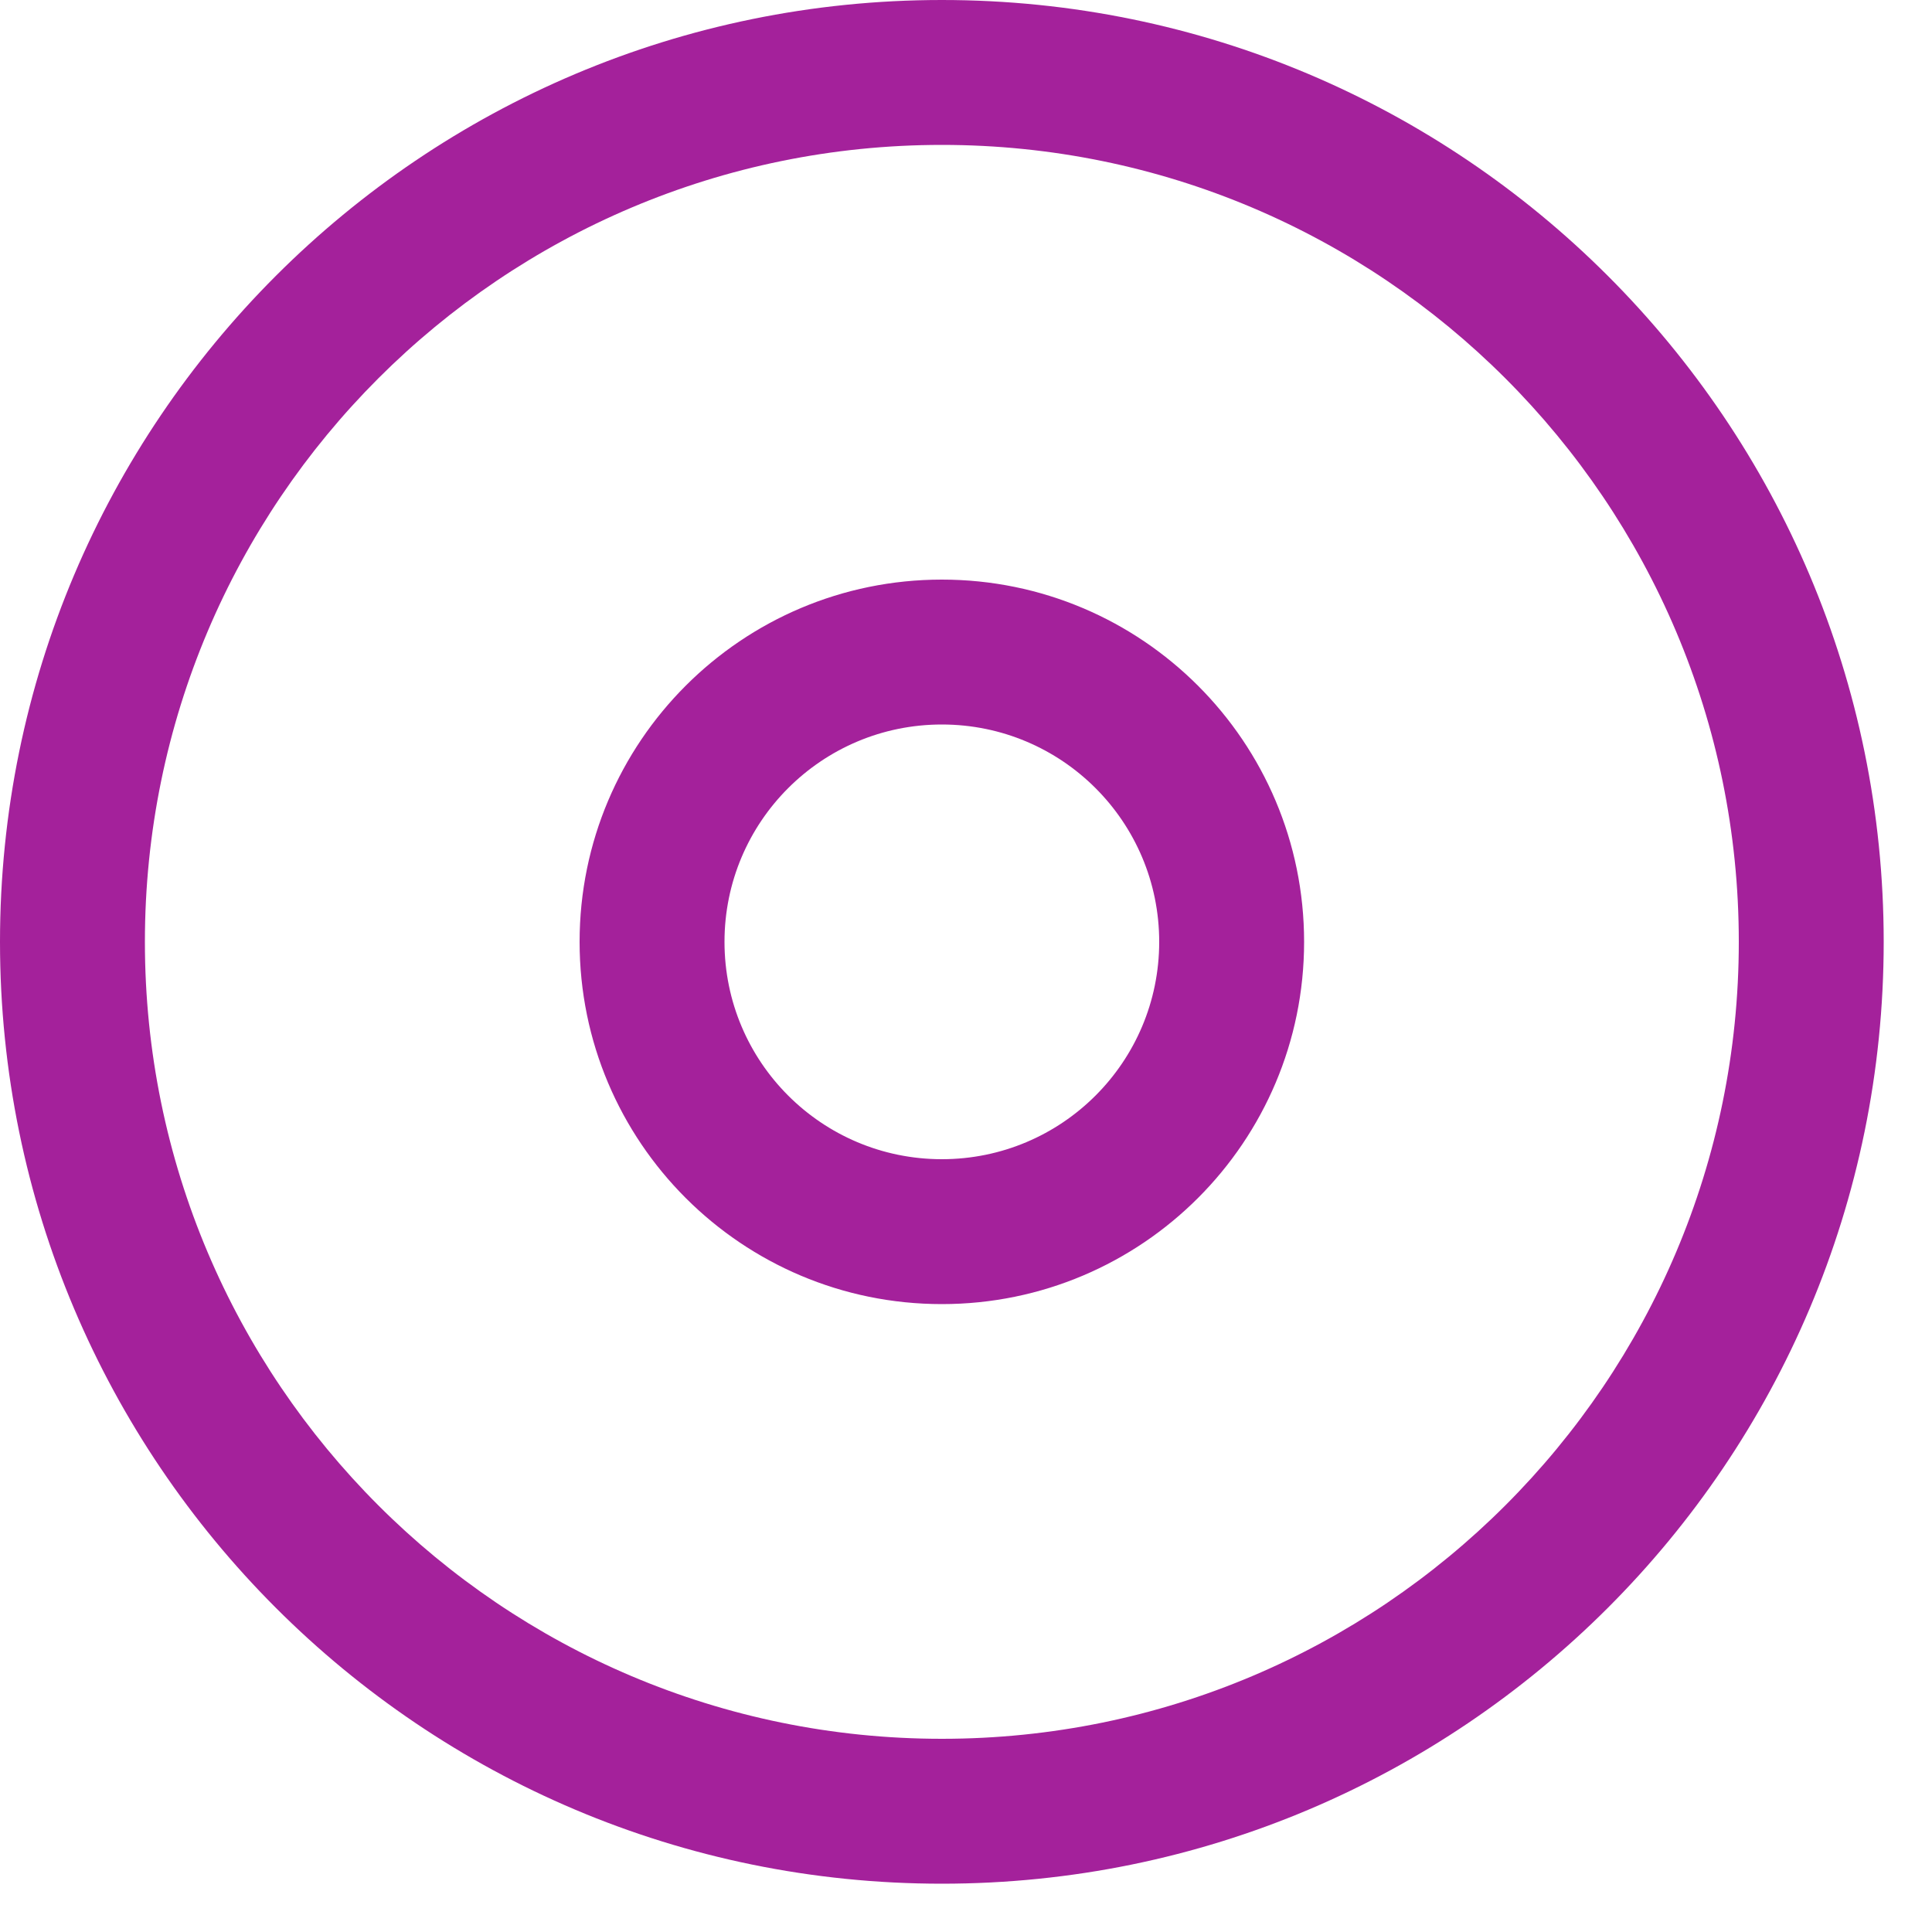
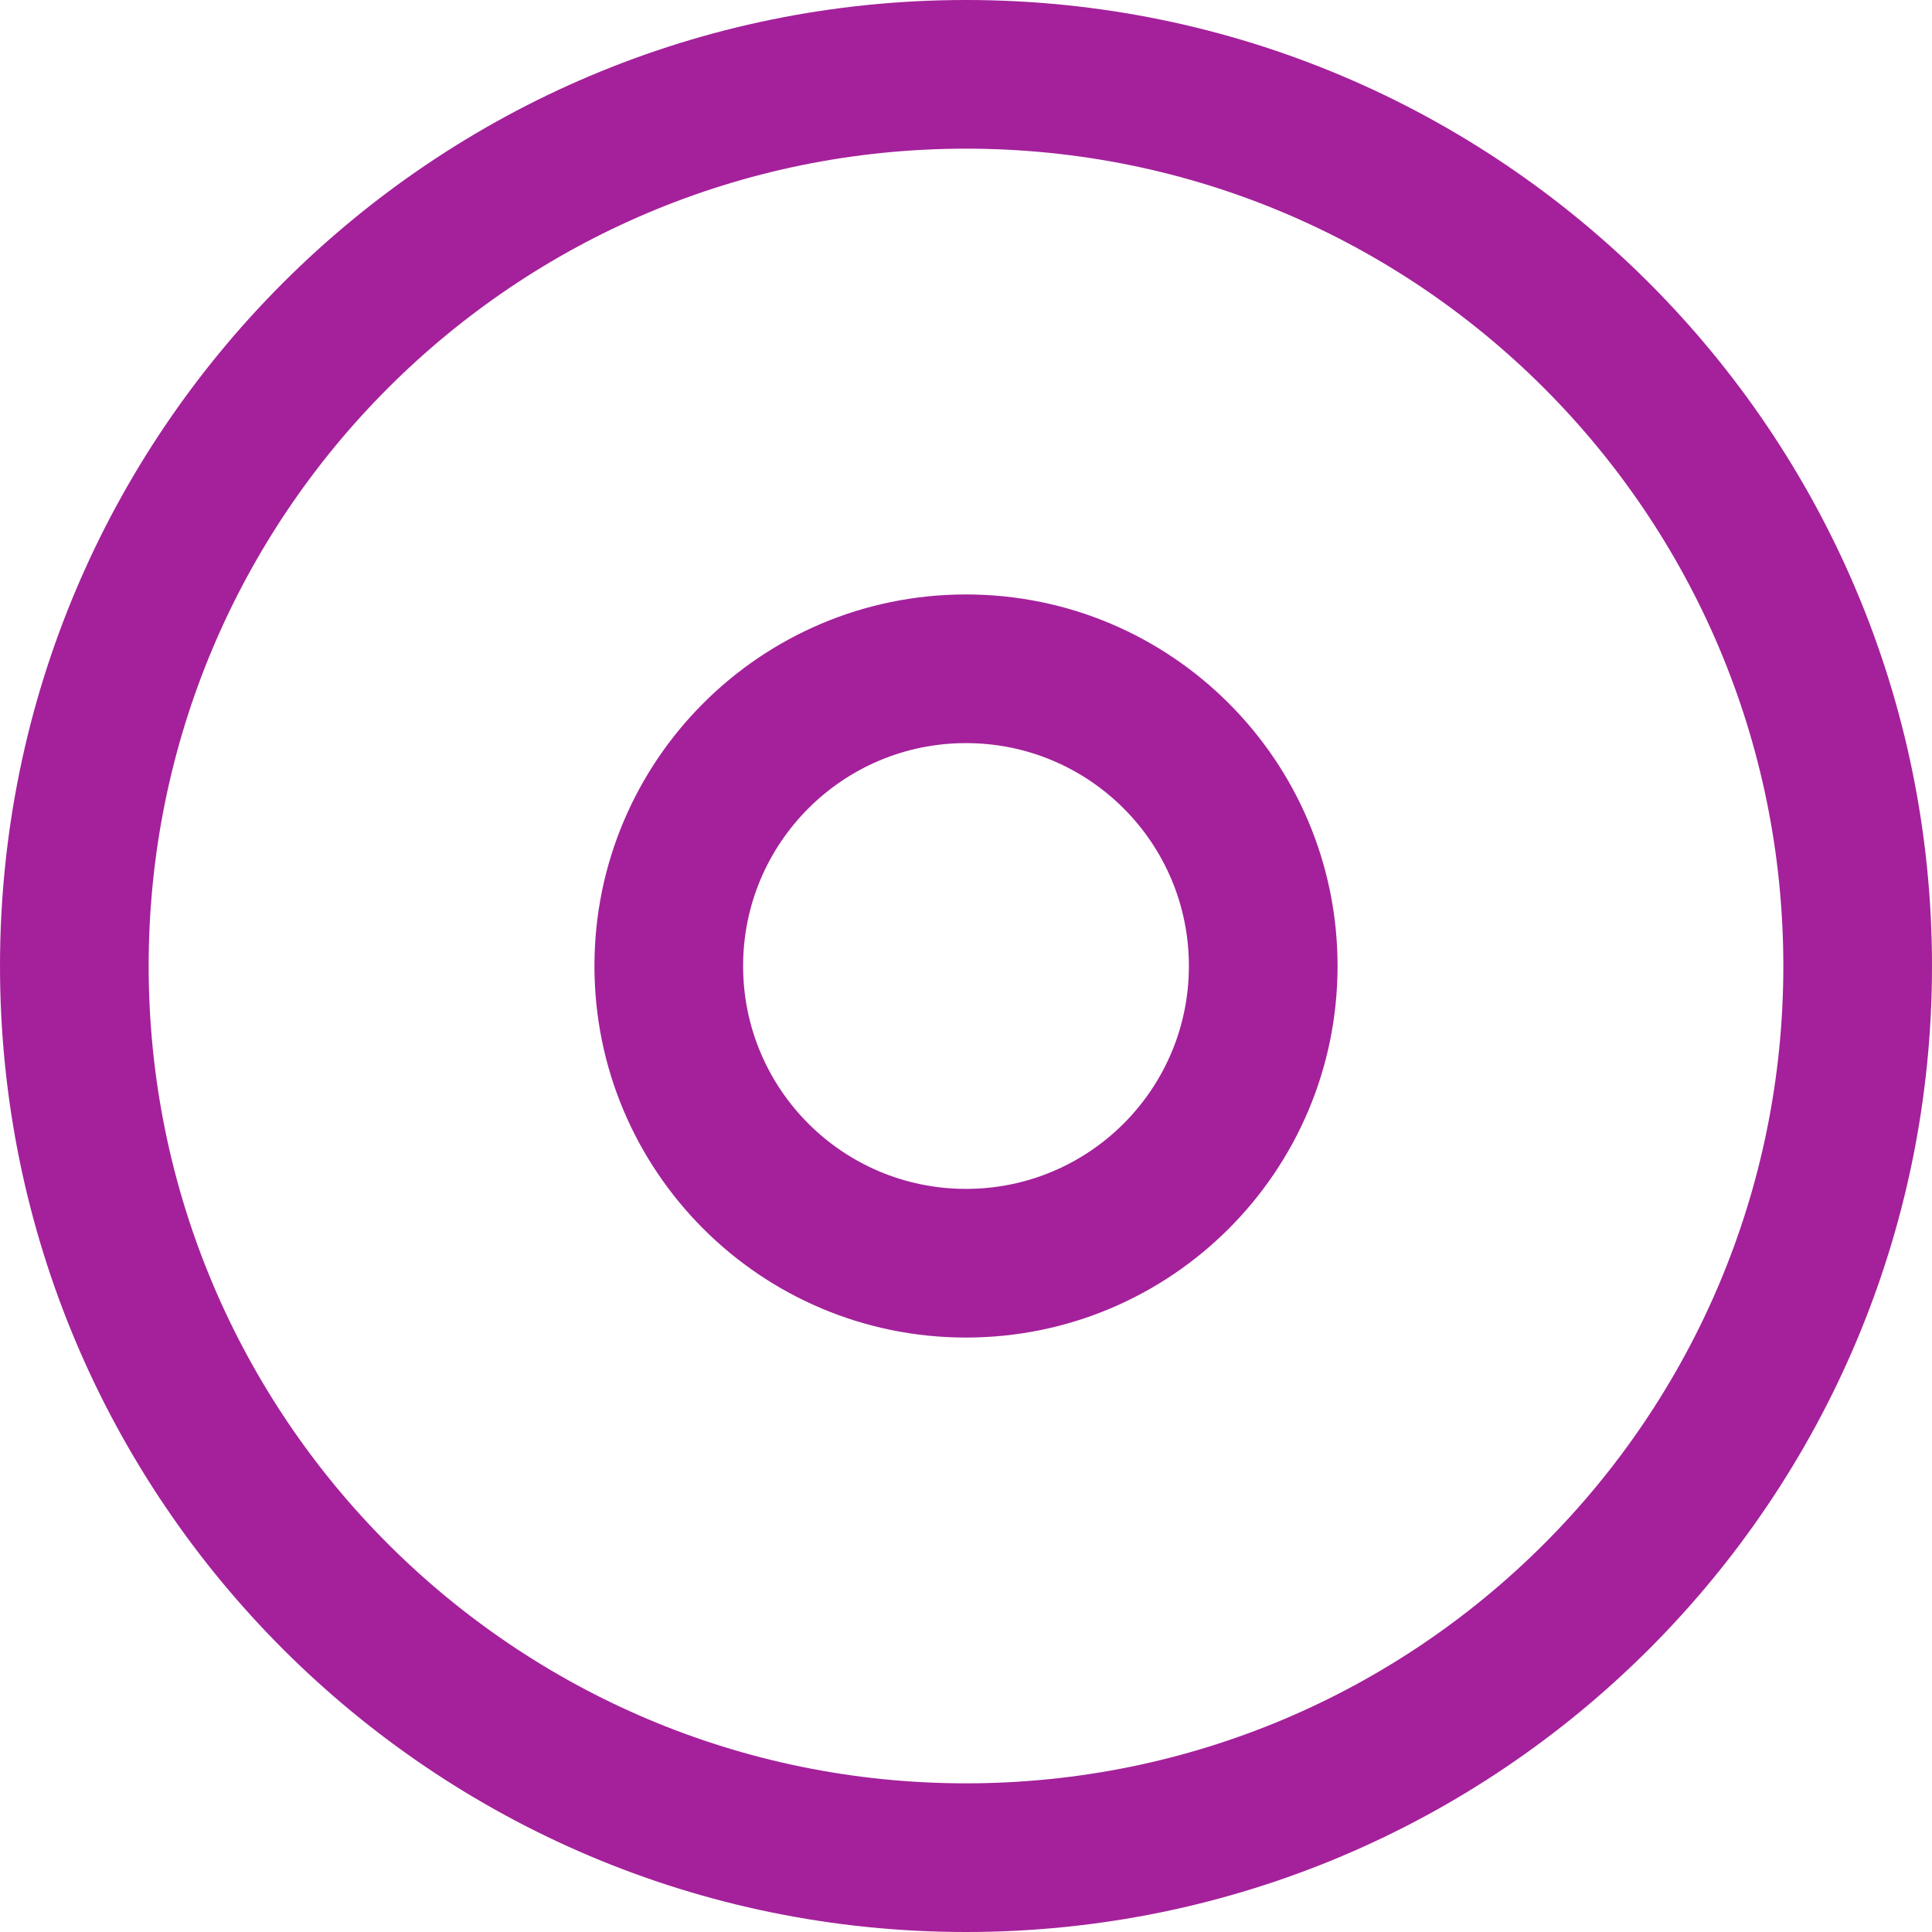
- <svg xmlns="http://www.w3.org/2000/svg" width="20px" height="20px" viewBox="0 0 20 20" version="1.1">
+ <svg xmlns="http://www.w3.org/2000/svg" width="19px" height="19px" viewBox="0 0 19 19" version="1.1">
  <defs />
-   <g id="01_REEM_Historico" stroke="none" stroke-width="1" fill="none" fill-rule="evenodd">
-     <g id="001_Dktop" transform="translate(-76, -518)" fill-rule="nonzero" fill="#A4219B">
-       <g id="fila-2" transform="translate(68, 517)">
-         <path d="M17.75,20.5 C12.365,20.5 8,16.135 8,10.75 C8,5.365 12.365,1 17.75,1 C23.135,1 27.5,5.365 27.5,10.75 C27.5,16.135 23.135,20.5 17.75,20.5 Z M17.75,14.5 C15.679,14.5 14,12.821 14,10.75 C14,8.679 15.679,7 17.75,7 C19.821,7 21.5,8.679 21.5,10.75 C21.5,12.821 19.821,14.5 17.75,14.5 Z M17.75,19 C22.306,19 26,15.306 26,10.75 C26,6.194 22.306,2.5 17.75,2.5 C13.194,2.5 9.5,6.194 9.5,10.75 C9.5,15.306 13.194,19 17.75,19 Z M17.75,13 C18.993,13 20,11.993 20,10.75 C20,9.507 18.993,8.5 17.75,8.5 C16.507,8.5 15.5,9.507 15.5,10.75 C15.5,11.993 16.507,13 17.75,13 Z" id="pendiente" />
-       </g>
+   <g id="LICENCIAS-&gt;-CARO-1" stroke="none" stroke-width="1" fill="none" fill-rule="evenodd">
+     <g id="LI-licencias-003" transform="translate(-15, -191)" fill="#A4219B" fill-rule="nonzero">
+       <path d="M24.5,210 C19.253,210 15,205.747 15,200.5 C15,195.253 19.253,191 24.5,191 C29.747,191 34,195.253 34,200.5 C34,205.747 29.747,210 24.5,210 Z M24.5,204.154 C22.482,204.154 20.846,202.518 20.846,200.5 C20.846,198.482 22.482,196.846 24.5,196.846 C26.518,196.846 28.154,198.482 28.154,200.5 C28.154,202.518 26.518,204.154 24.5,204.154 Z M24.5,208.538 C28.94,208.538 32.538,204.94 32.538,200.5 C32.538,196.06 28.94,192.462 24.5,192.462 C20.06,192.462 16.462,196.06 16.462,200.5 C16.462,204.94 20.06,208.538 24.5,208.538 Z M24.5,202.692 C25.711,202.692 26.692,201.711 26.692,200.5 C26.692,199.289 25.711,198.308 24.5,198.308 C23.289,198.308 22.308,199.289 22.308,200.5 C22.308,201.711 23.289,202.692 24.5,202.692 Z" id="pendiente" />
    </g>
  </g>
</svg>
